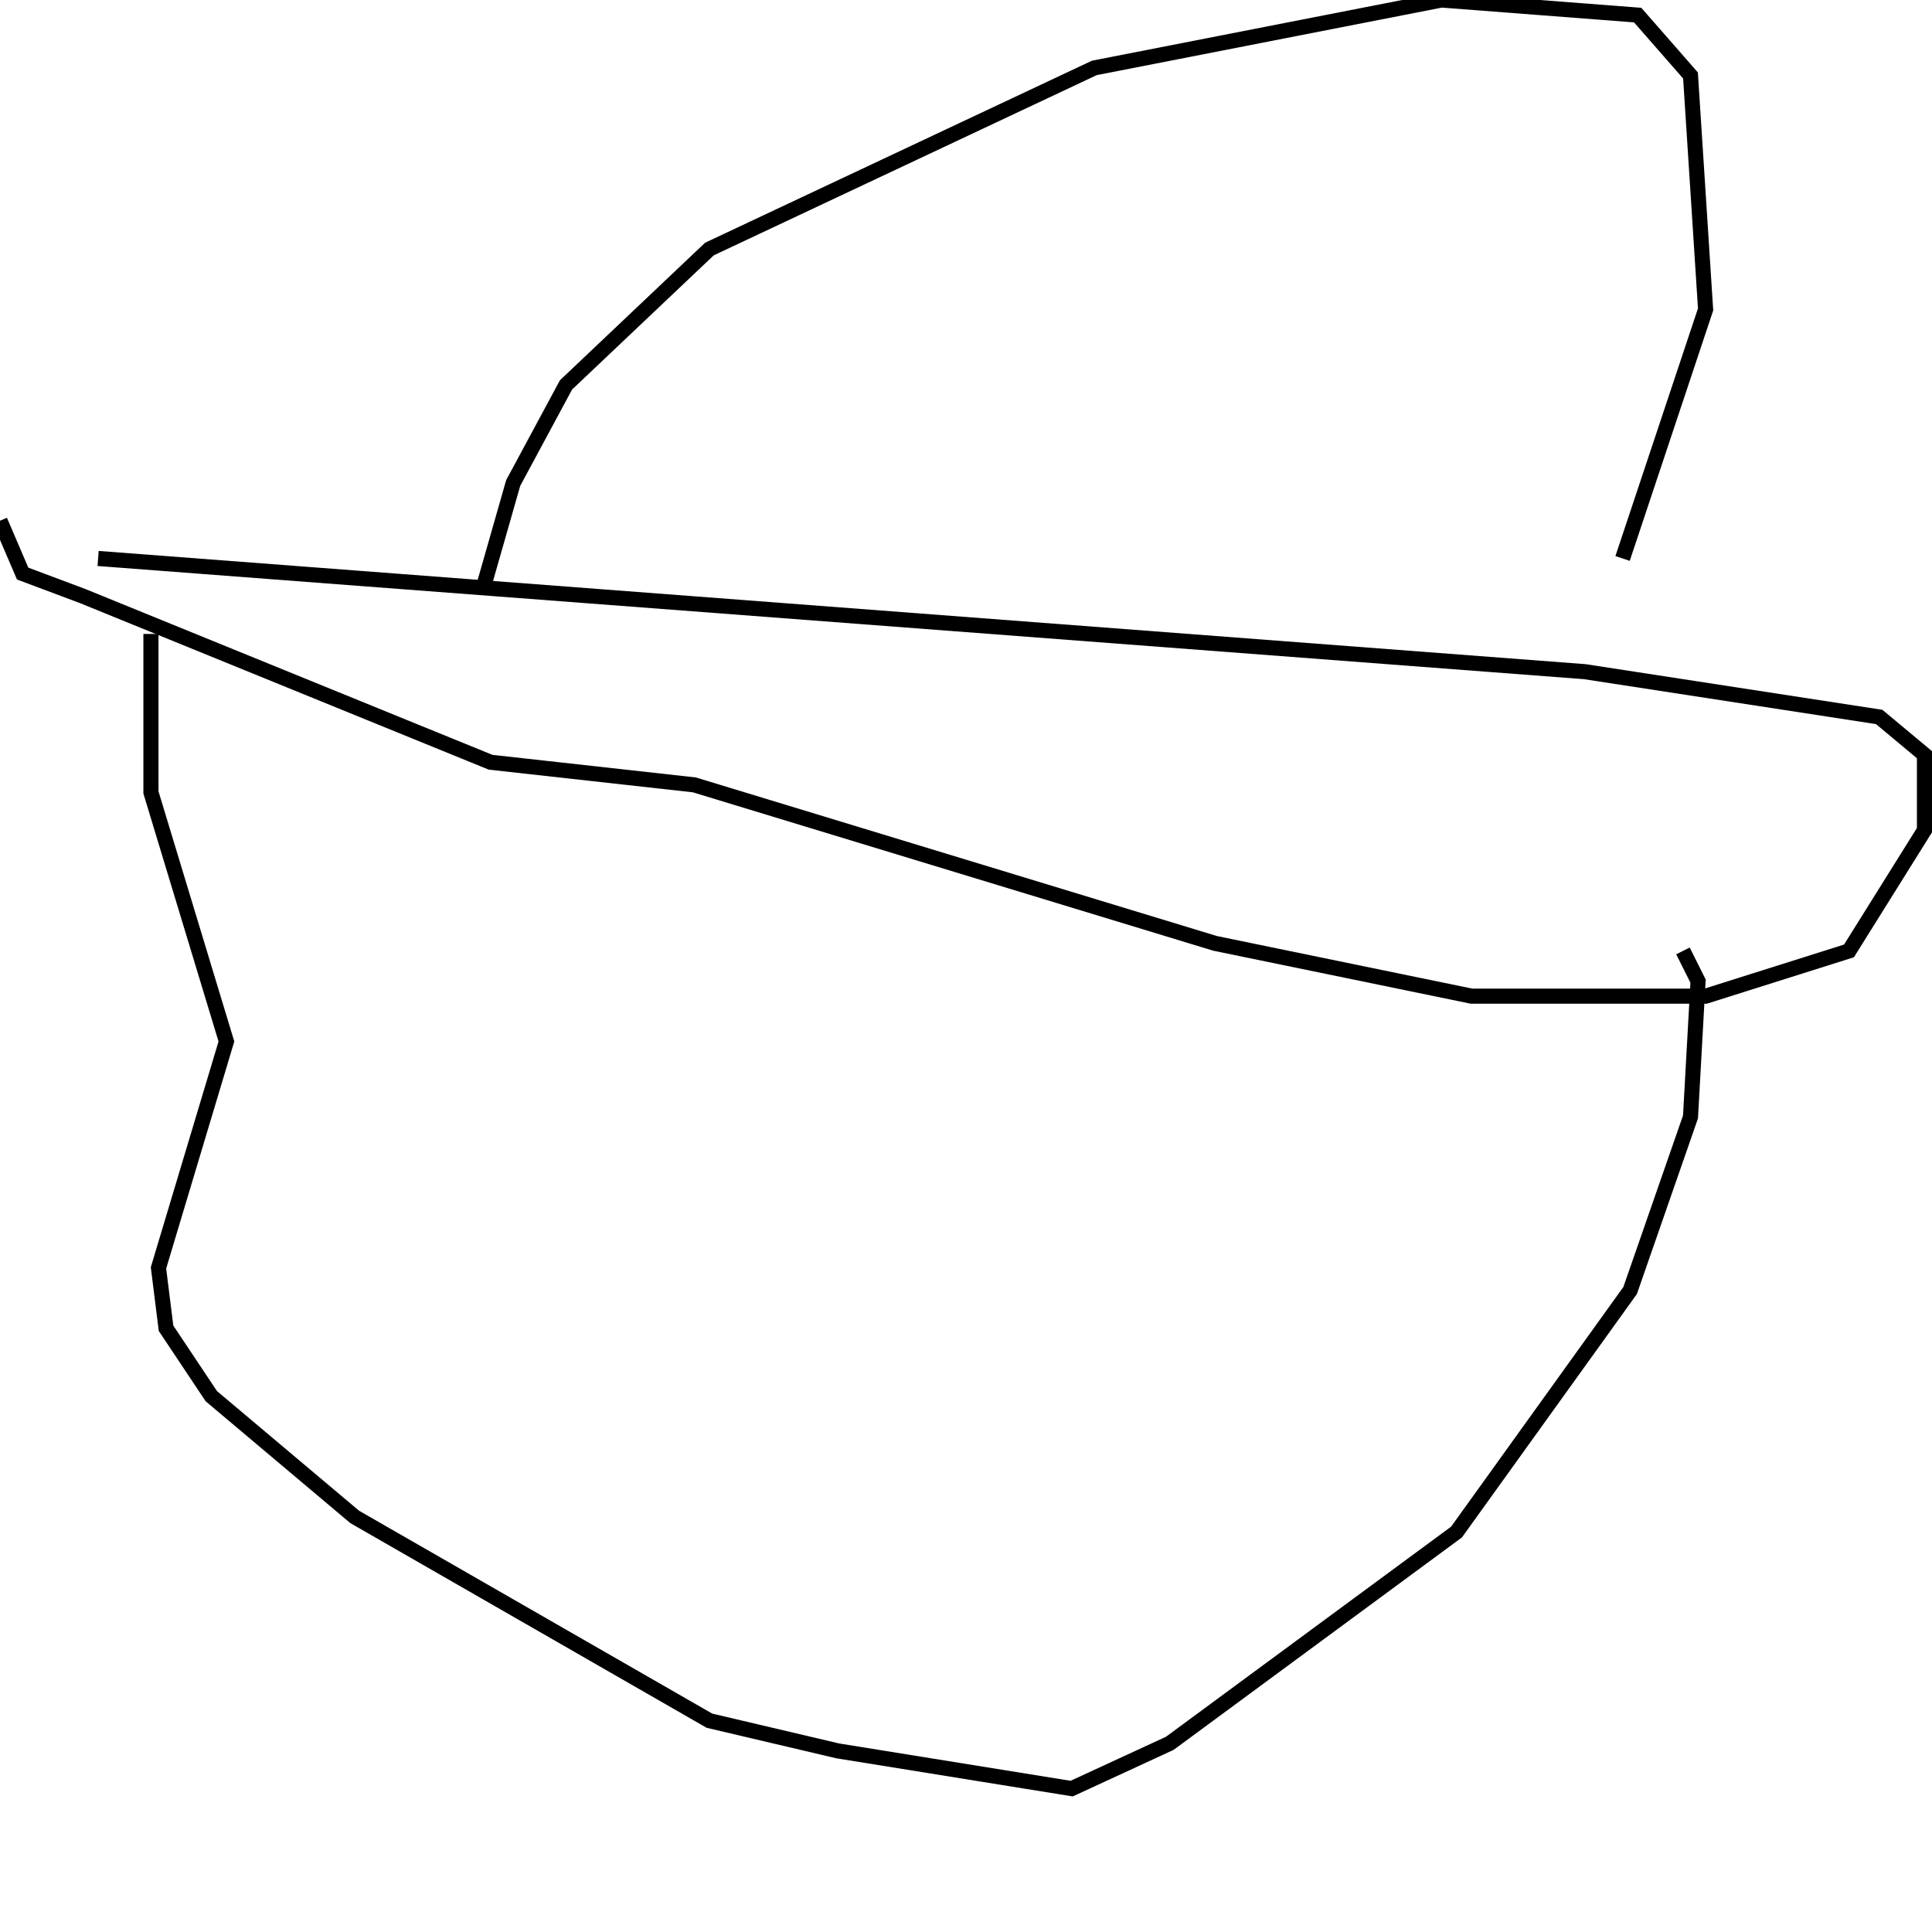
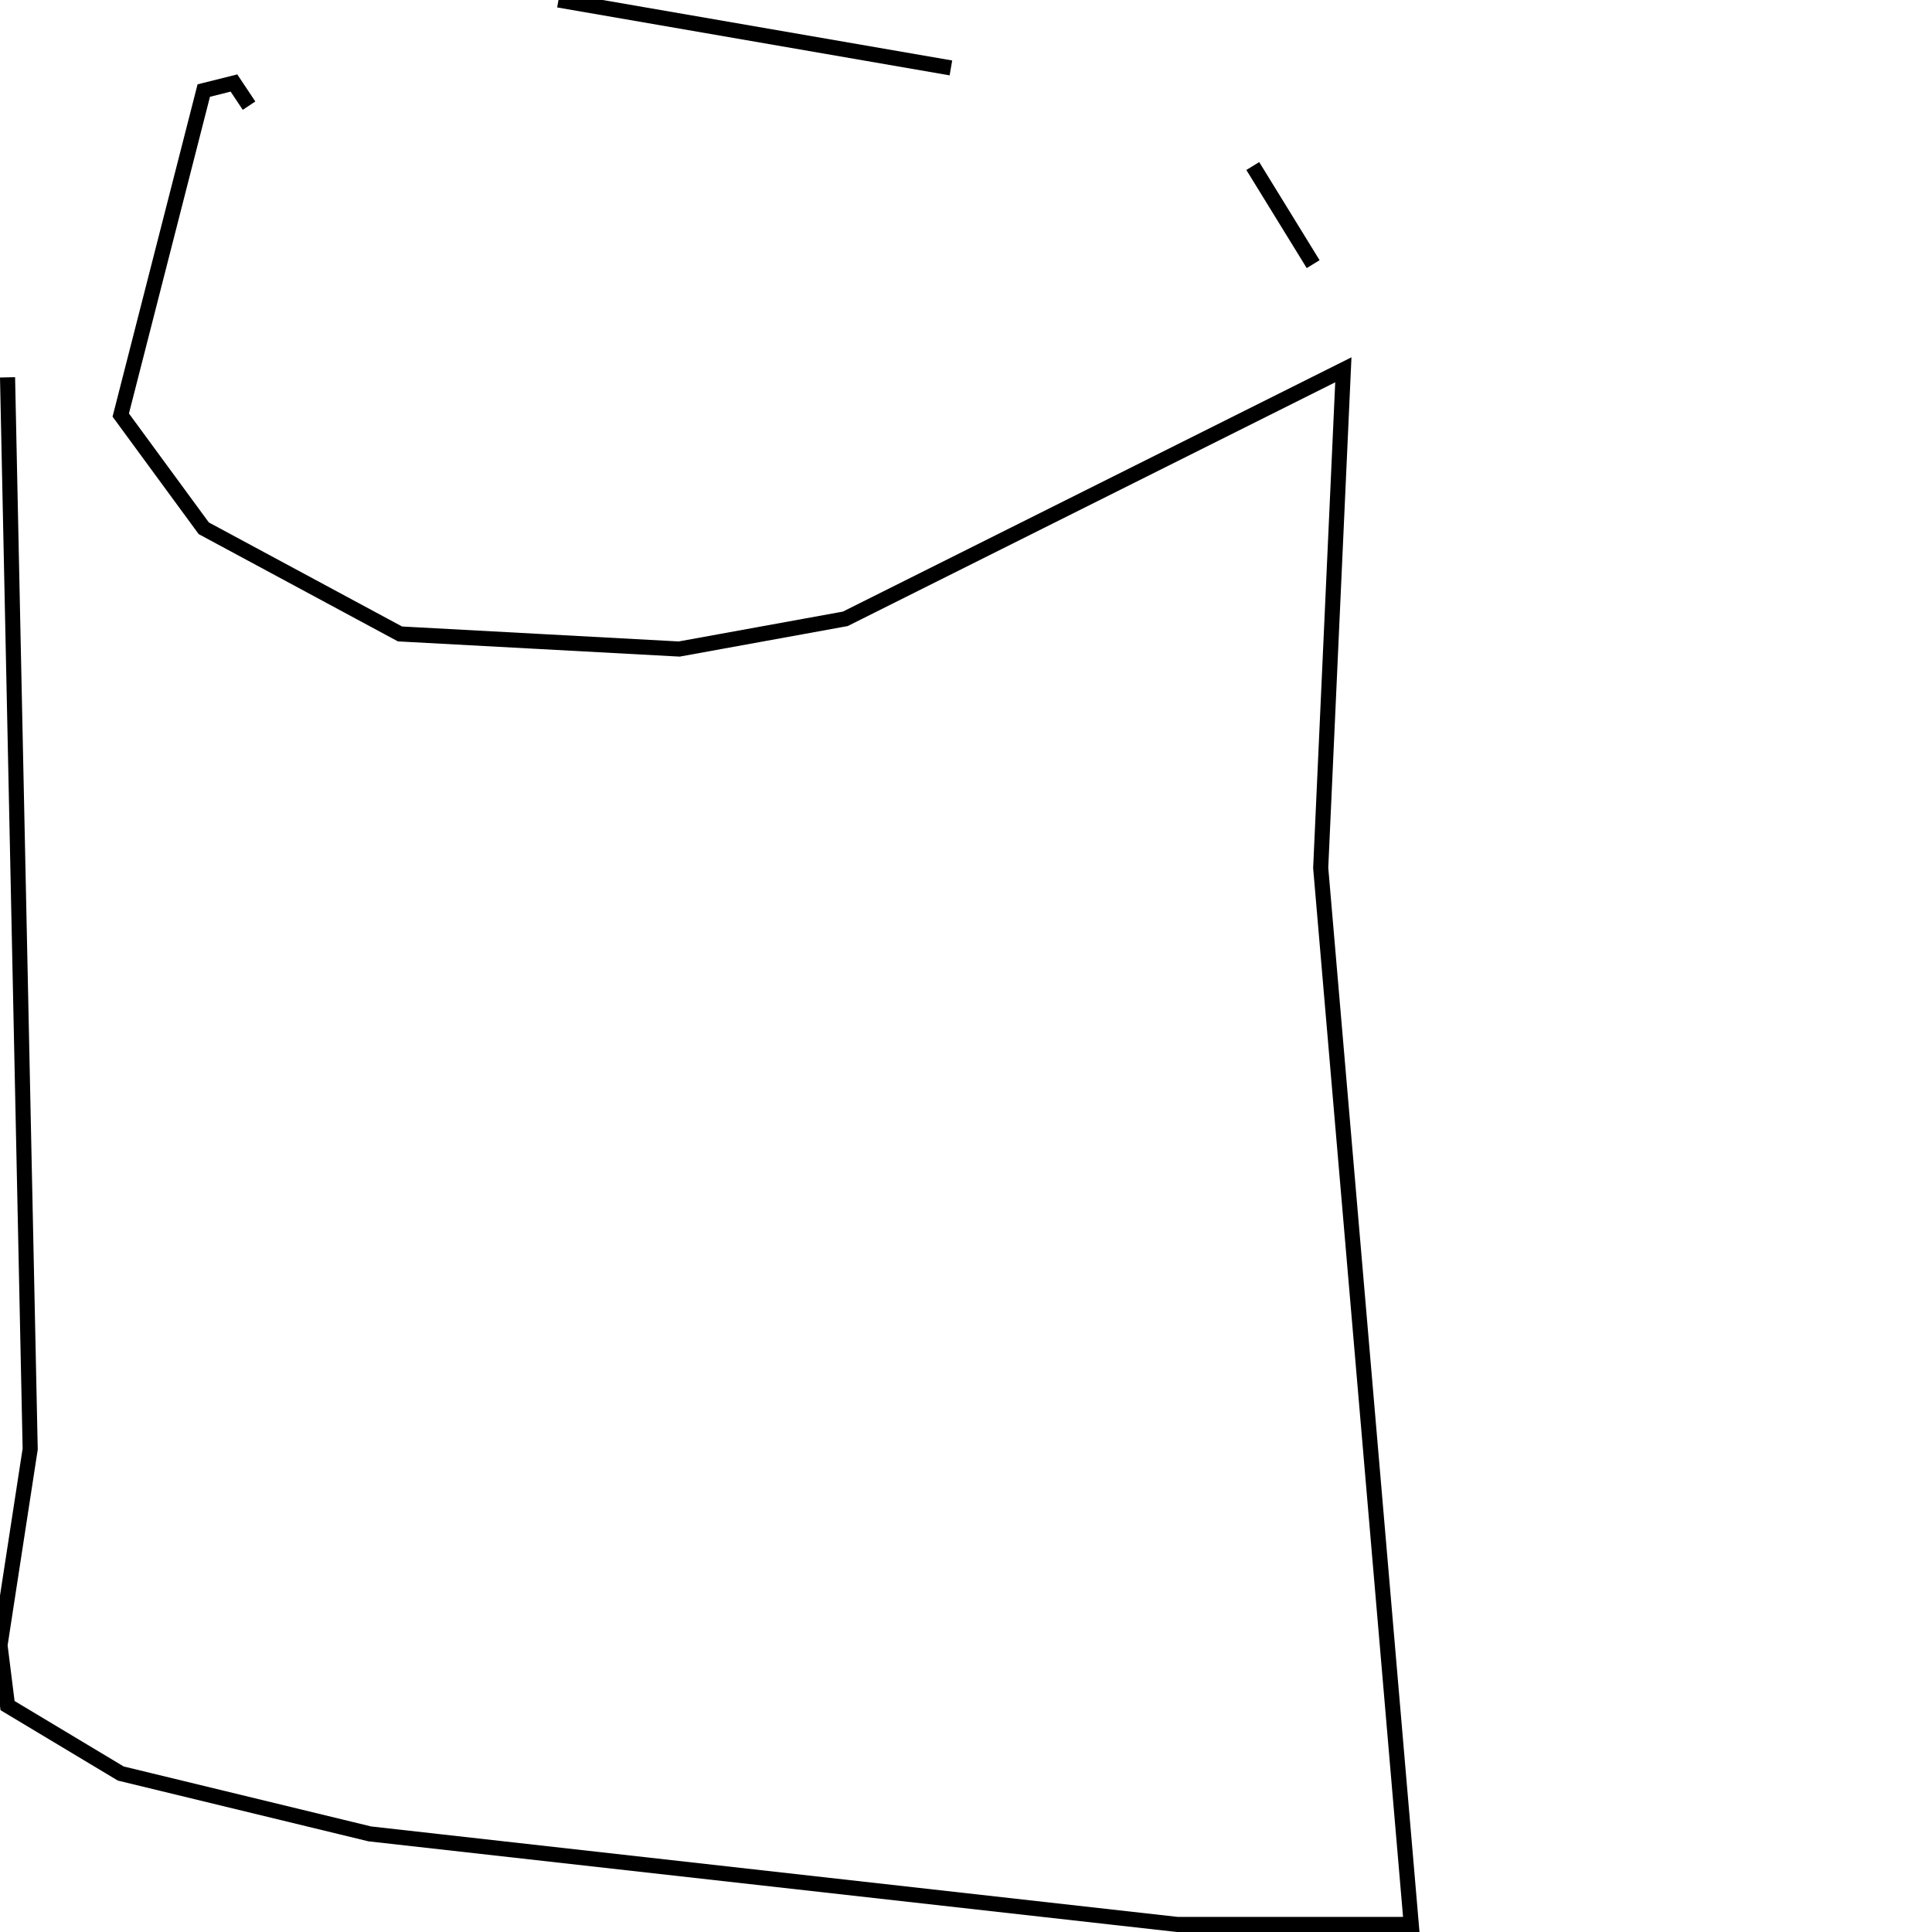
<svg xmlns="http://www.w3.org/2000/svg" baseProfile="full" height="256" version="1.1" width="256">
  <defs />
-   <polyline fill="none" points="13,74 210,89 249,95 255,100 255,110 245,126 226,132 195,132 161,125 92,104 65,101 11,79 3,76 0,69" stroke="rgb(0%,0%,0%)" stroke-width="2" />
-   <polyline fill="none" points="20,84 20,105 30,138 21,168 22,176 28,185 47,201 94,228 111,232 142,237 155,231 193,203 216,171 224,148 225,130 223,126" stroke="rgb(0%,0%,0%)" stroke-width="2" />
-   <polyline fill="none" points="64,78 68,64 75,51 94,33 145,9 191,0 217,2 224,10 226,41 215,74" stroke="rgb(0%,0%,0%)" stroke-width="2" />
+   <polyline fill="none" points="1,50 4,192 0,218 1,226 16,235 49,243 156,255 187,255 175,115 178,49 112,82 90,86 53,84 27,70 16,55 27,12 31,11 33,14" stroke="rgb(0%,0%,0%)" stroke-width="2" />
+   <polyline fill="none" points="74,0 126,9" stroke="rgb(0%,0%,0%)" stroke-width="2" />
+   <polyline fill="none" points="166,22 174,35" stroke="rgb(0%,0%,0%)" stroke-width="2" />
</svg>
